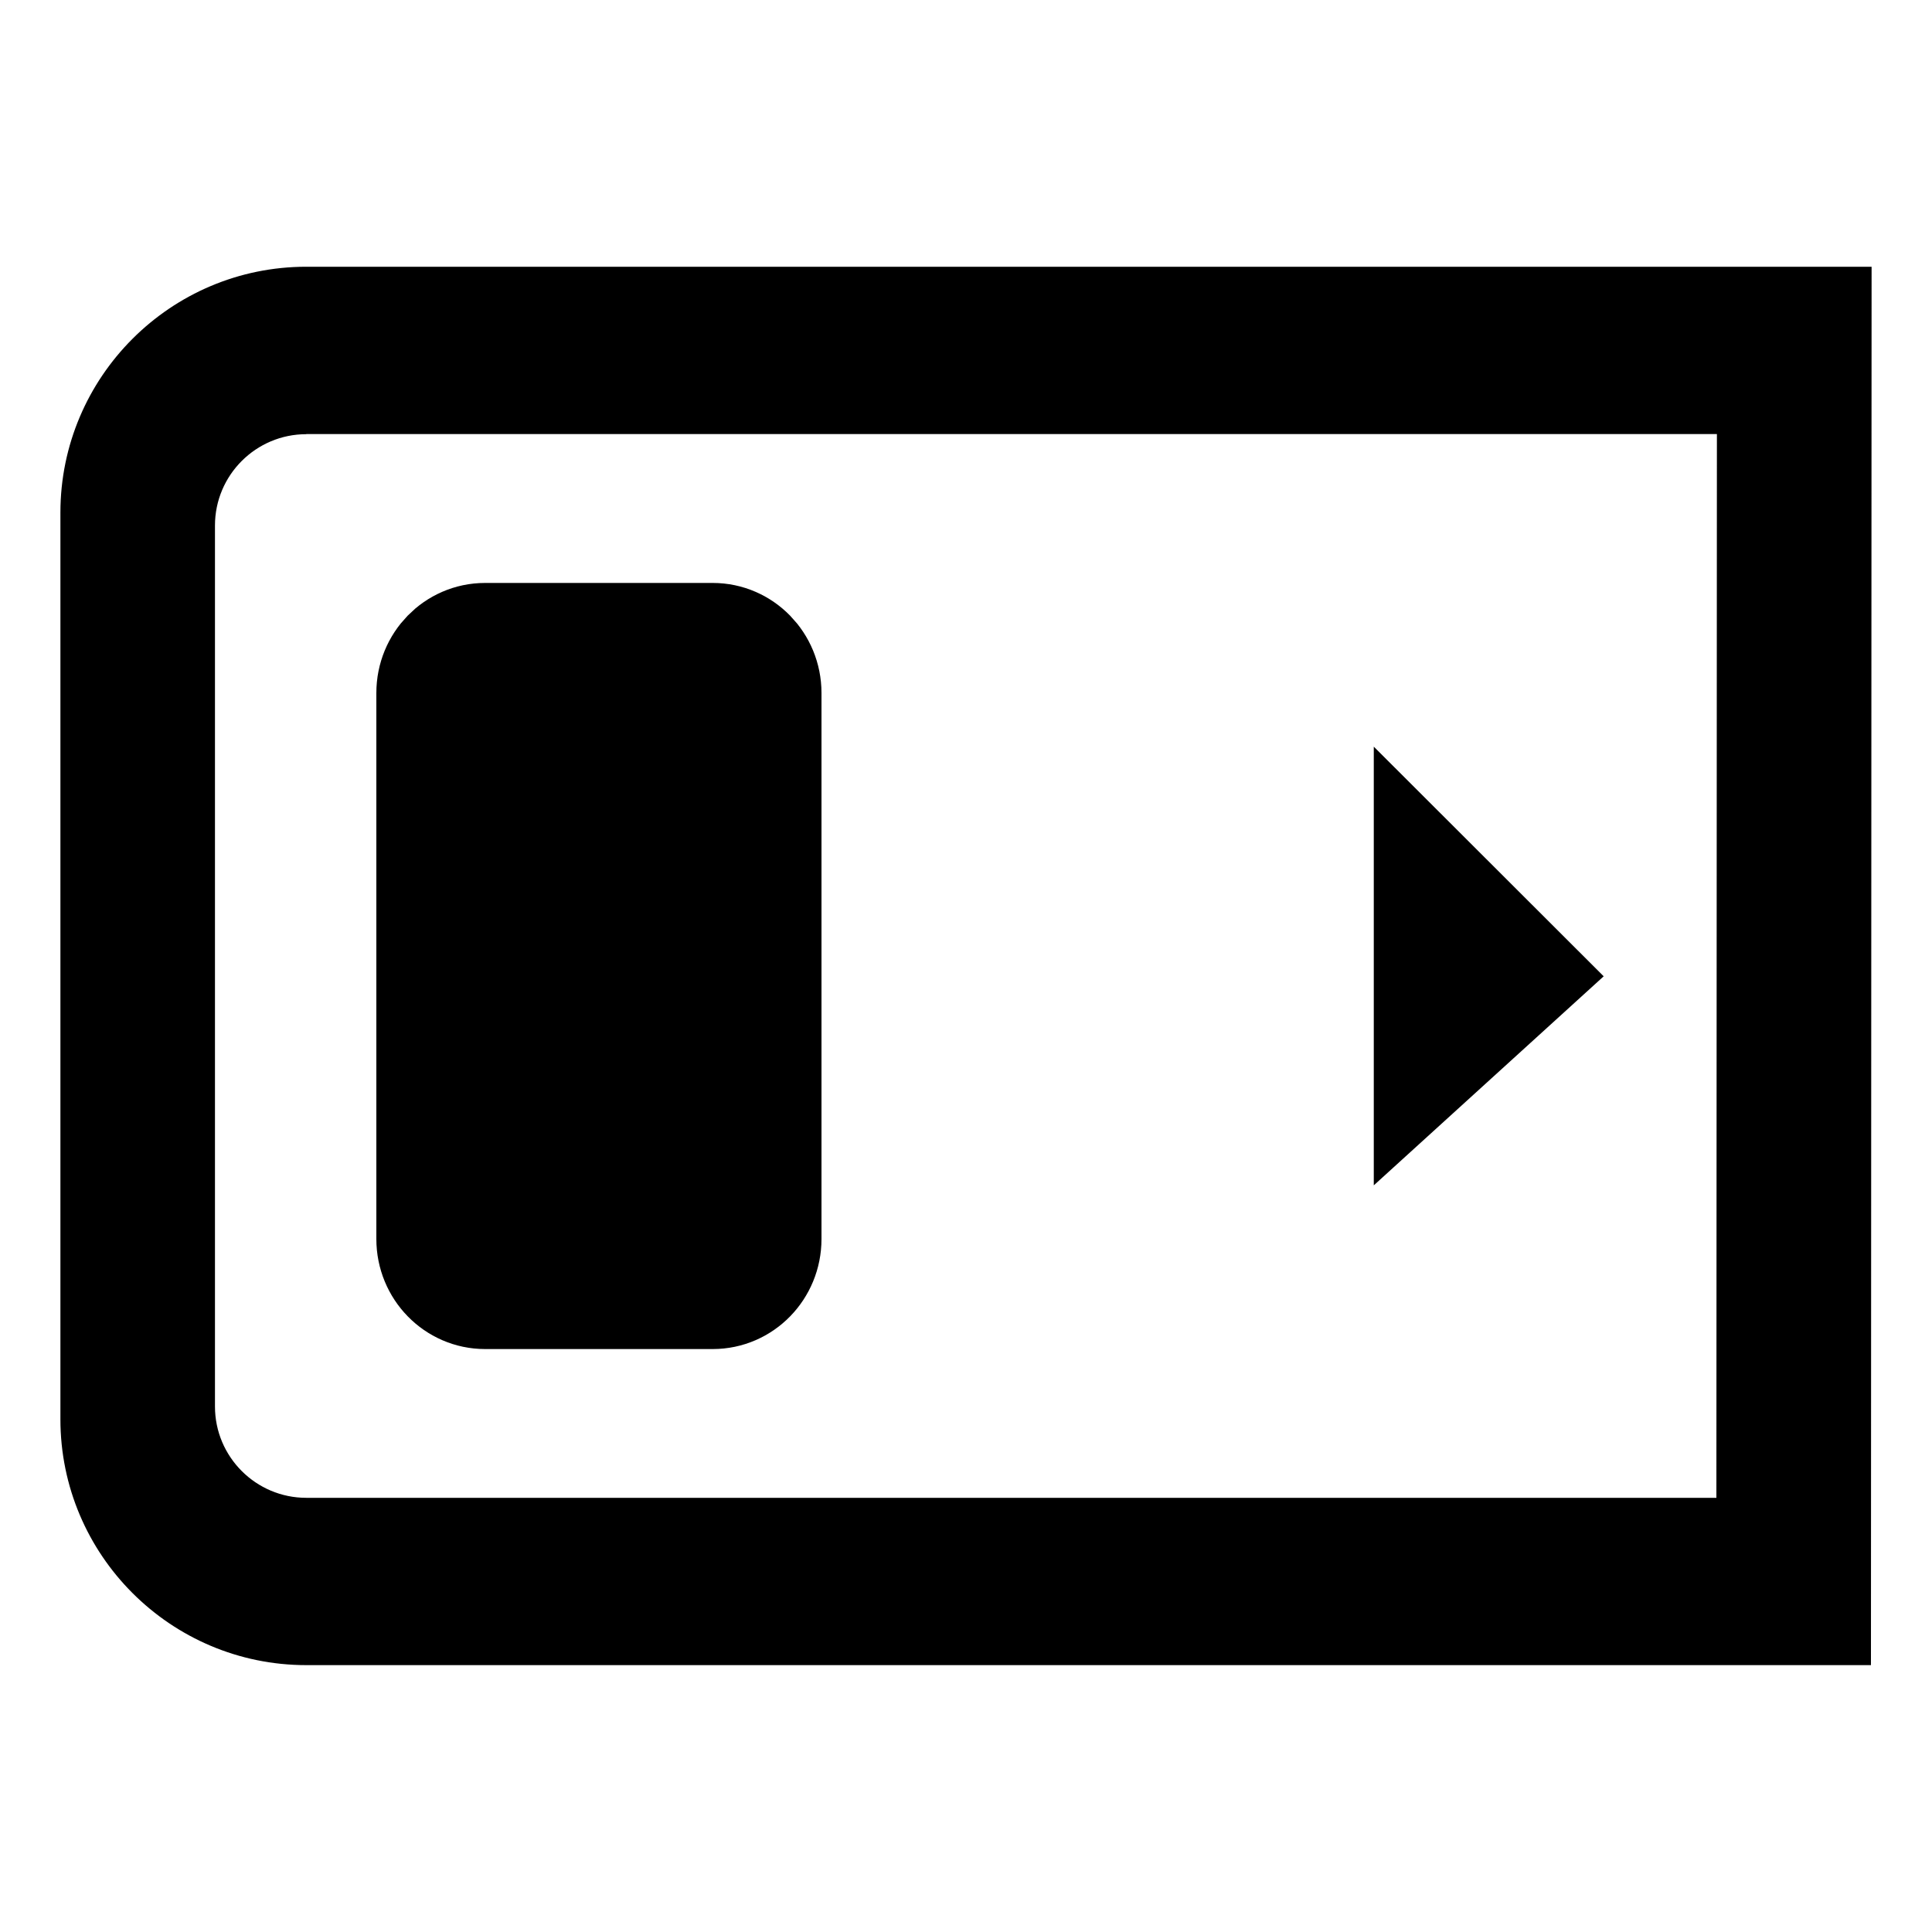
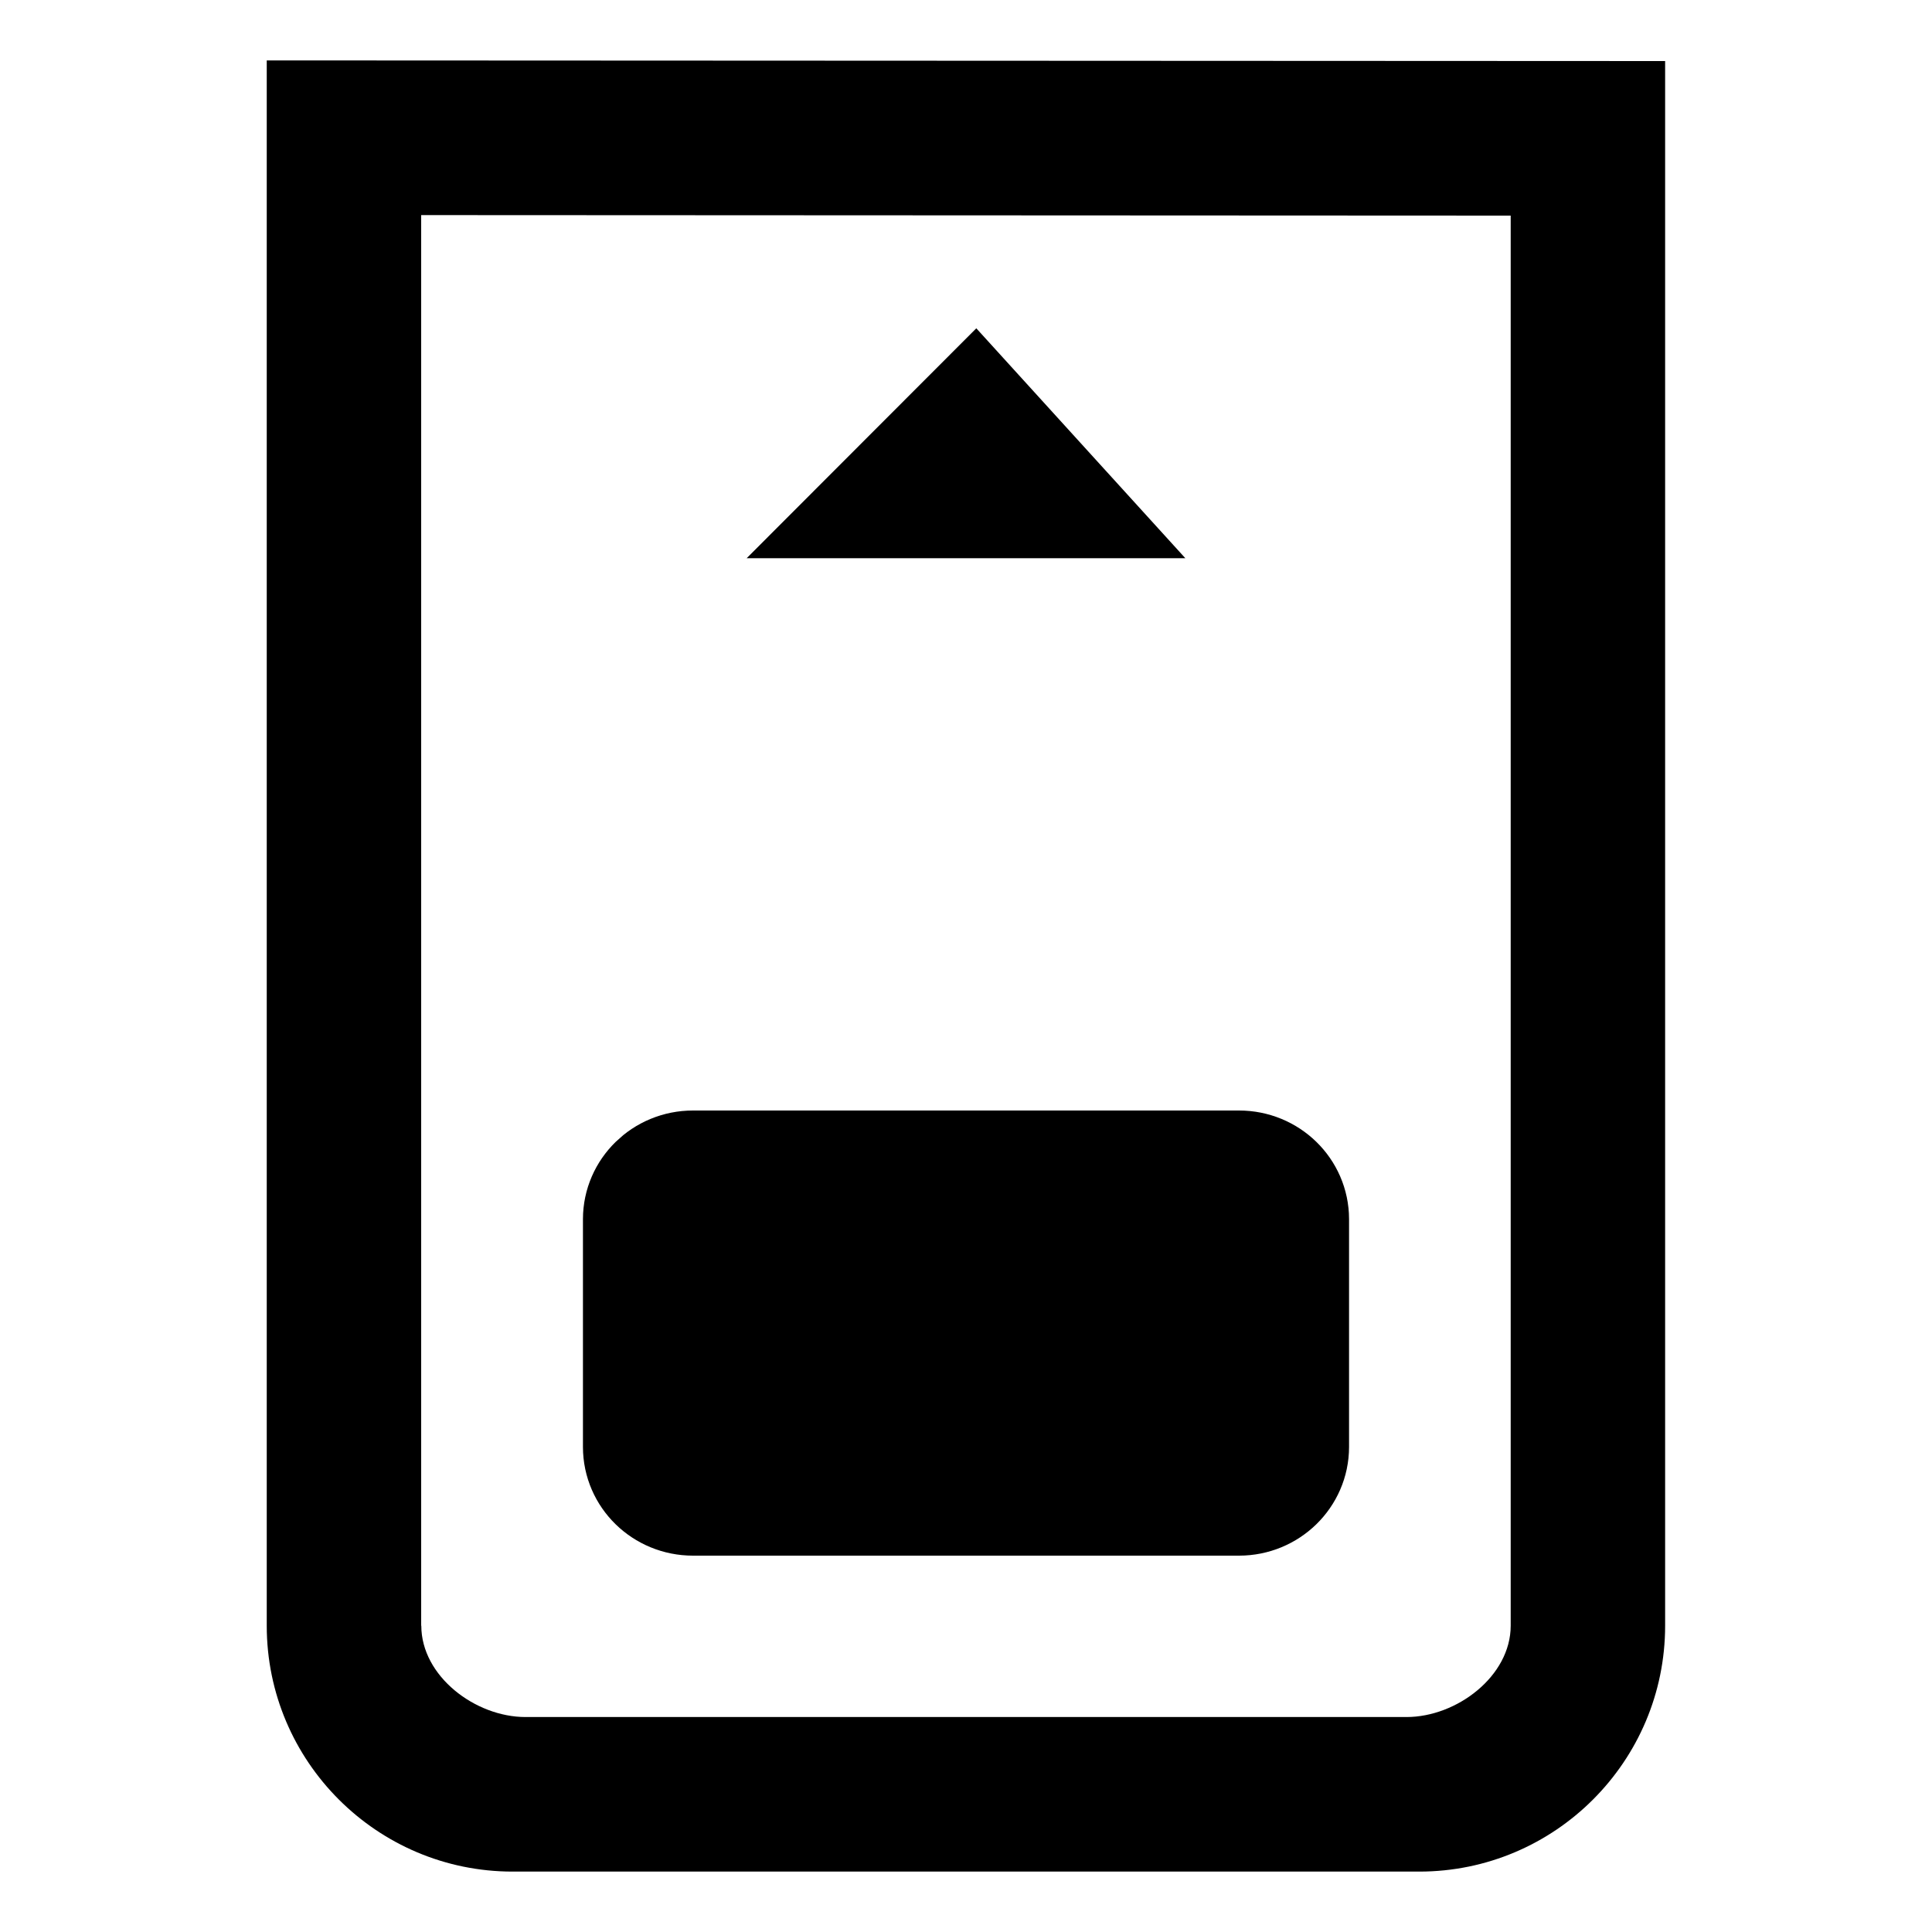
<svg xmlns="http://www.w3.org/2000/svg" id="memory_card_-_PCSX2" data-name="memory card - PCSX2" viewBox="0 0 150 150">
  <defs>
    <style>
      .cls-1 {
        stroke: #000;
        stroke-width: 9px;
      }
- 
-       .cls-2 {
-         fill-rule: evenodd;
-       }
    </style>
  </defs>
  <g id="by_Maxihplay" data-name="by Maxihplay">
    <g id="seta">
-       <polygon class="cls-2" points="111.66 67.01 119.89 75.72 111.66 83.64 111.66 67.01" />
-       <polygon points="106.66 57.97 106.66 92.03 124.51 75.8 106.66 57.97 106.66 57.97" />
+       <polygon points="57.97 43.34 92.03 43.34 75.8 25.49 57.97 43.34 57.97 43.34" />
    </g>
    <g id="Formato-2">
-       <path d="m145.26,129.28H23.78c-10.53,0-19.09-8.56-19.09-19.09V39.8c0-10.53,8.56-19.09,19.09-19.09h121.53l-.05,108.59h0v-.02h0ZM23.78,33.71c-3.91,0-7.09,3.18-7.09,7.09v68.4c0,3.91,3.18,7.09,7.09,7.09h109.48l.04-82.59H23.78Z" />
+       <path d="m129.28,4.74v121.48c0,10.53-8.56,19.09-19.09,19.09H39.8c-10.53,0-19.09-8.56-19.09-19.09V4.69l108.59.05h-.02,0ZM32.71,126.22c0,3.91,4.18,7.09,8.09,7.09h68.4c3.91,0,8.09-3.18,8.09-7.09V16.74l-84.59-.04v109.52h.01Z" />
    </g>
-     <path id="etiqueta-2" class="cls-1" d="m59.28,53.8v42.4c0,2.23-1.76,4.04-3.94,4.04h-17.68c-2.17,0-3.94-1.81-3.94-4.04h0v-42.4c0-2.23,1.76-4.04,3.94-4.04h17.68c2.17,0,3.94,1.81,3.94,4.04Z" />
+     <path id="etiqueta-2" class="cls-1" d="m53.8,90.72h42.4c2.23,0,4.04,1.76,4.04,3.94v17.68c0,2.17-1.81,3.94-4.04,3.94h-42.4c-2.23,0-4.04-1.76-4.04-3.94v-17.68c0-2.17,1.81-3.94,4.04-3.94Z" />
  </g>
</svg>
